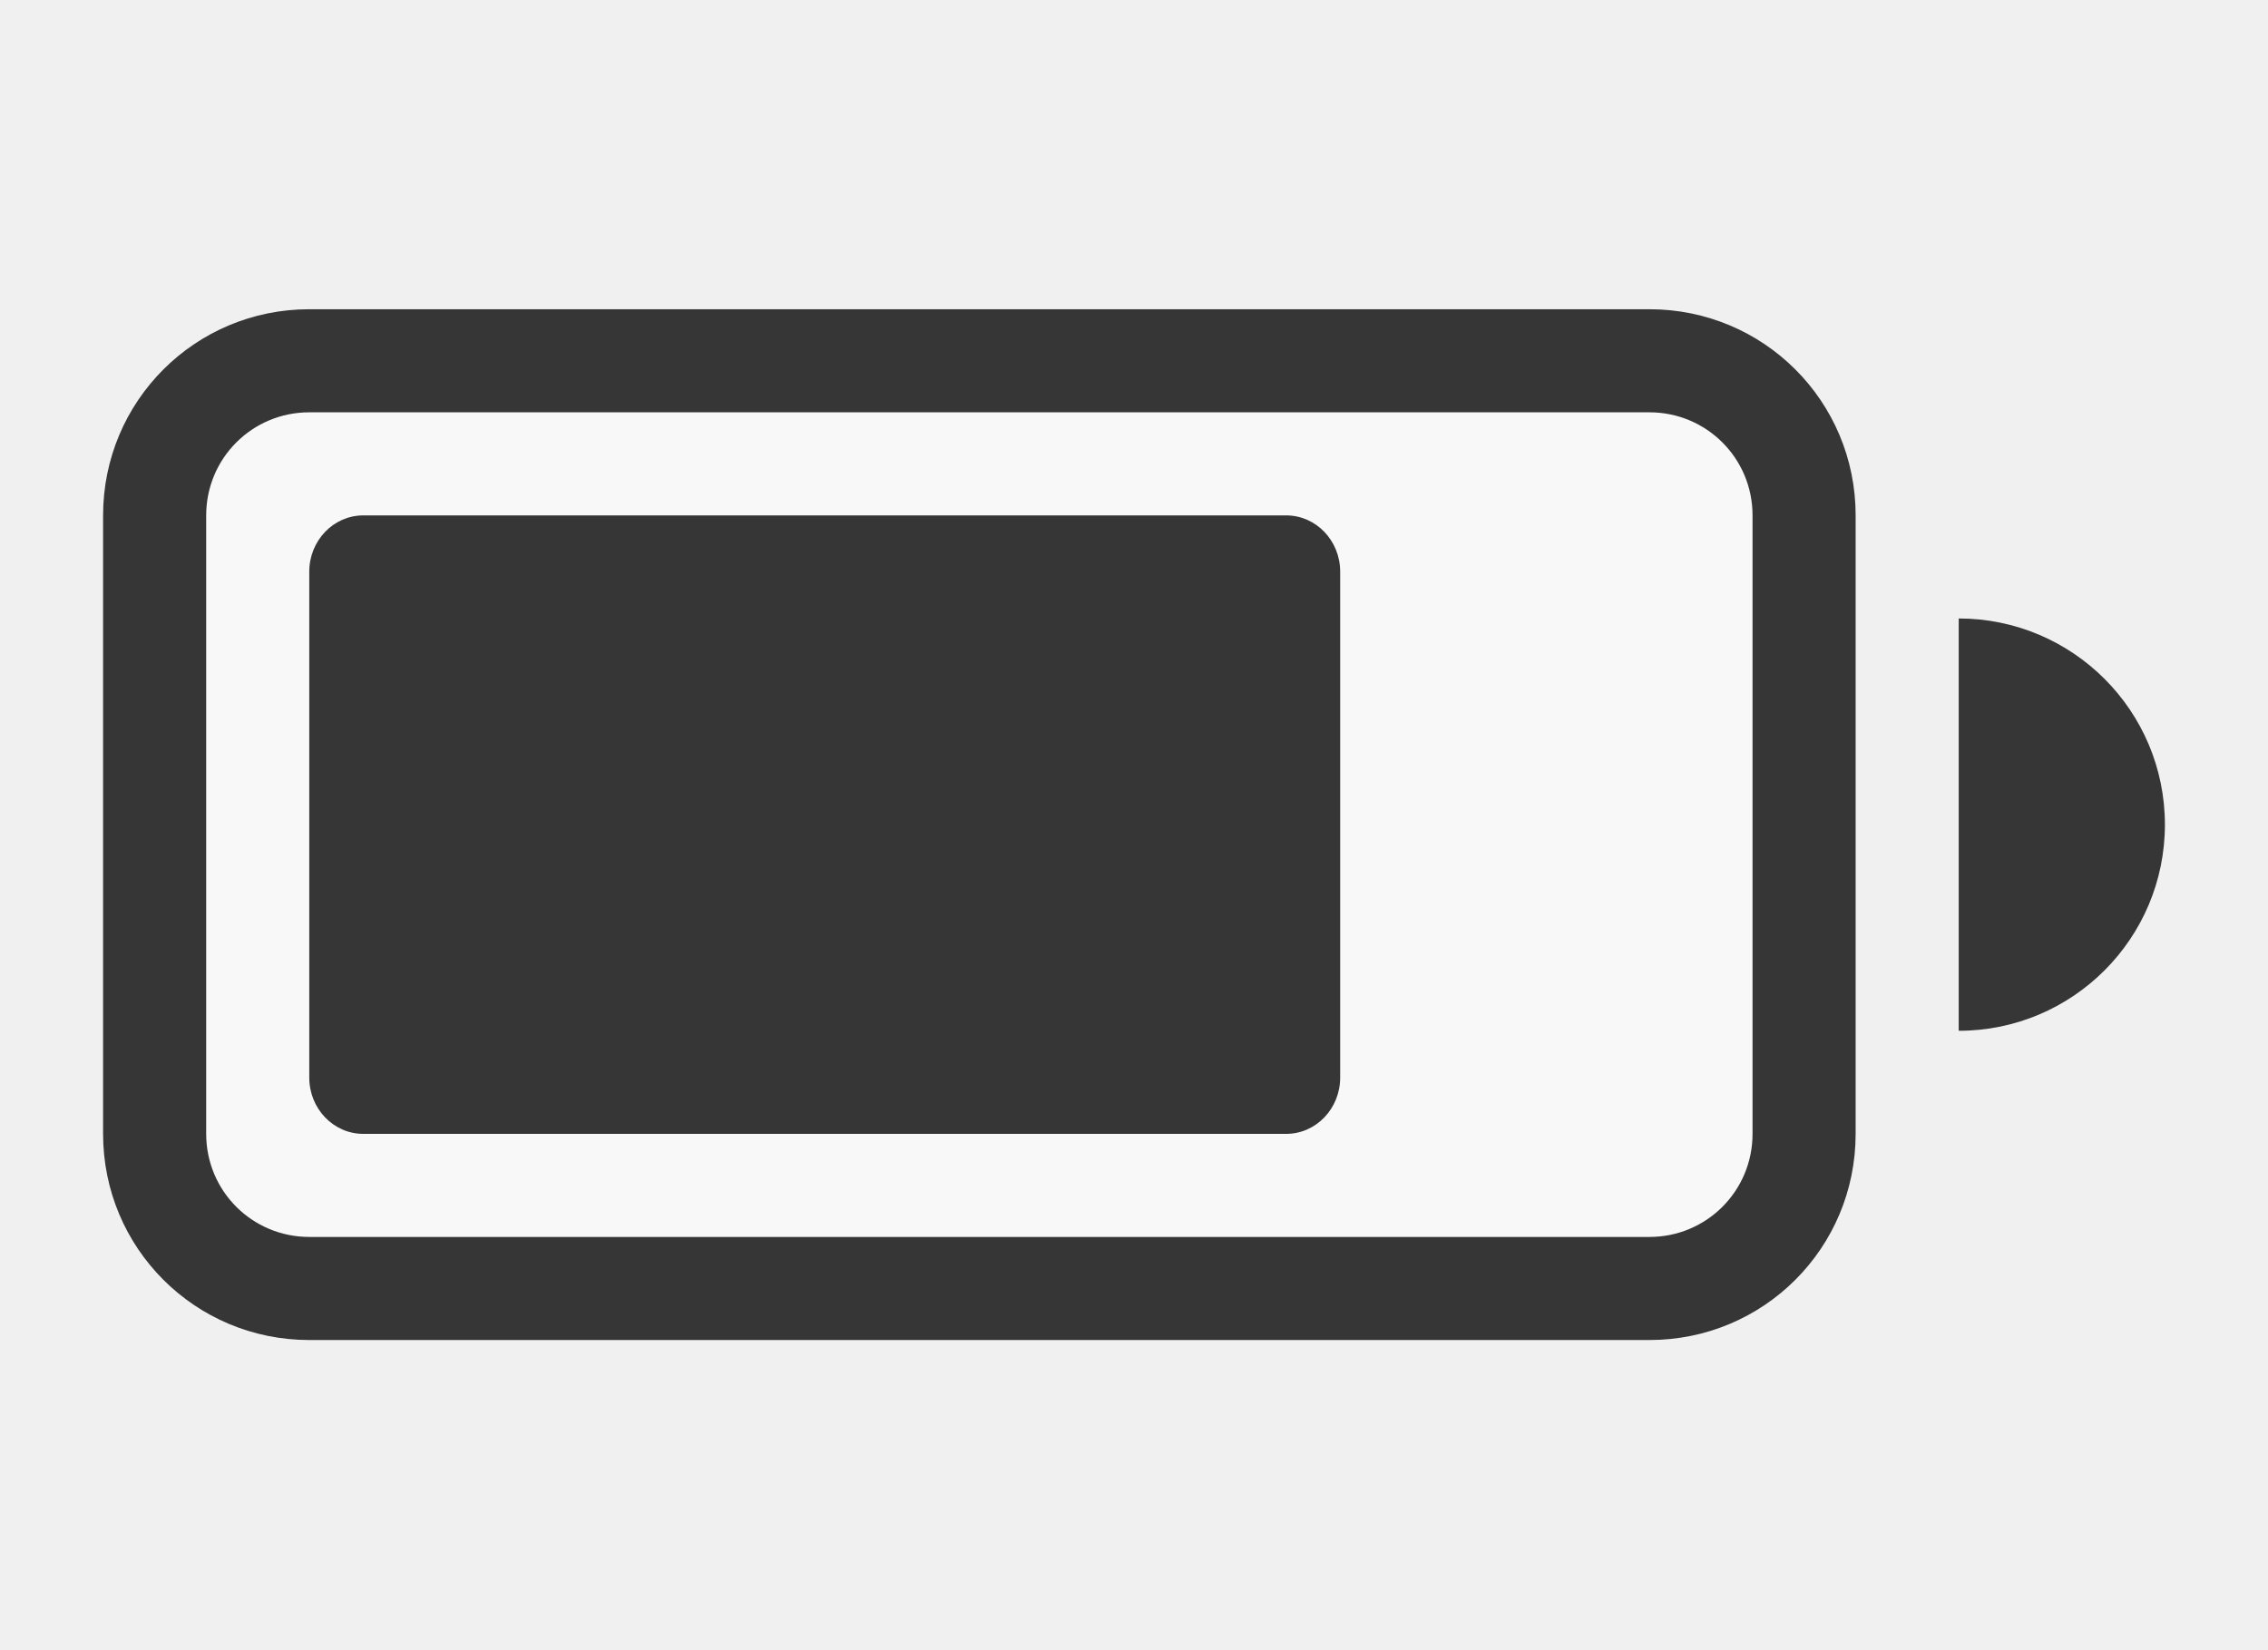
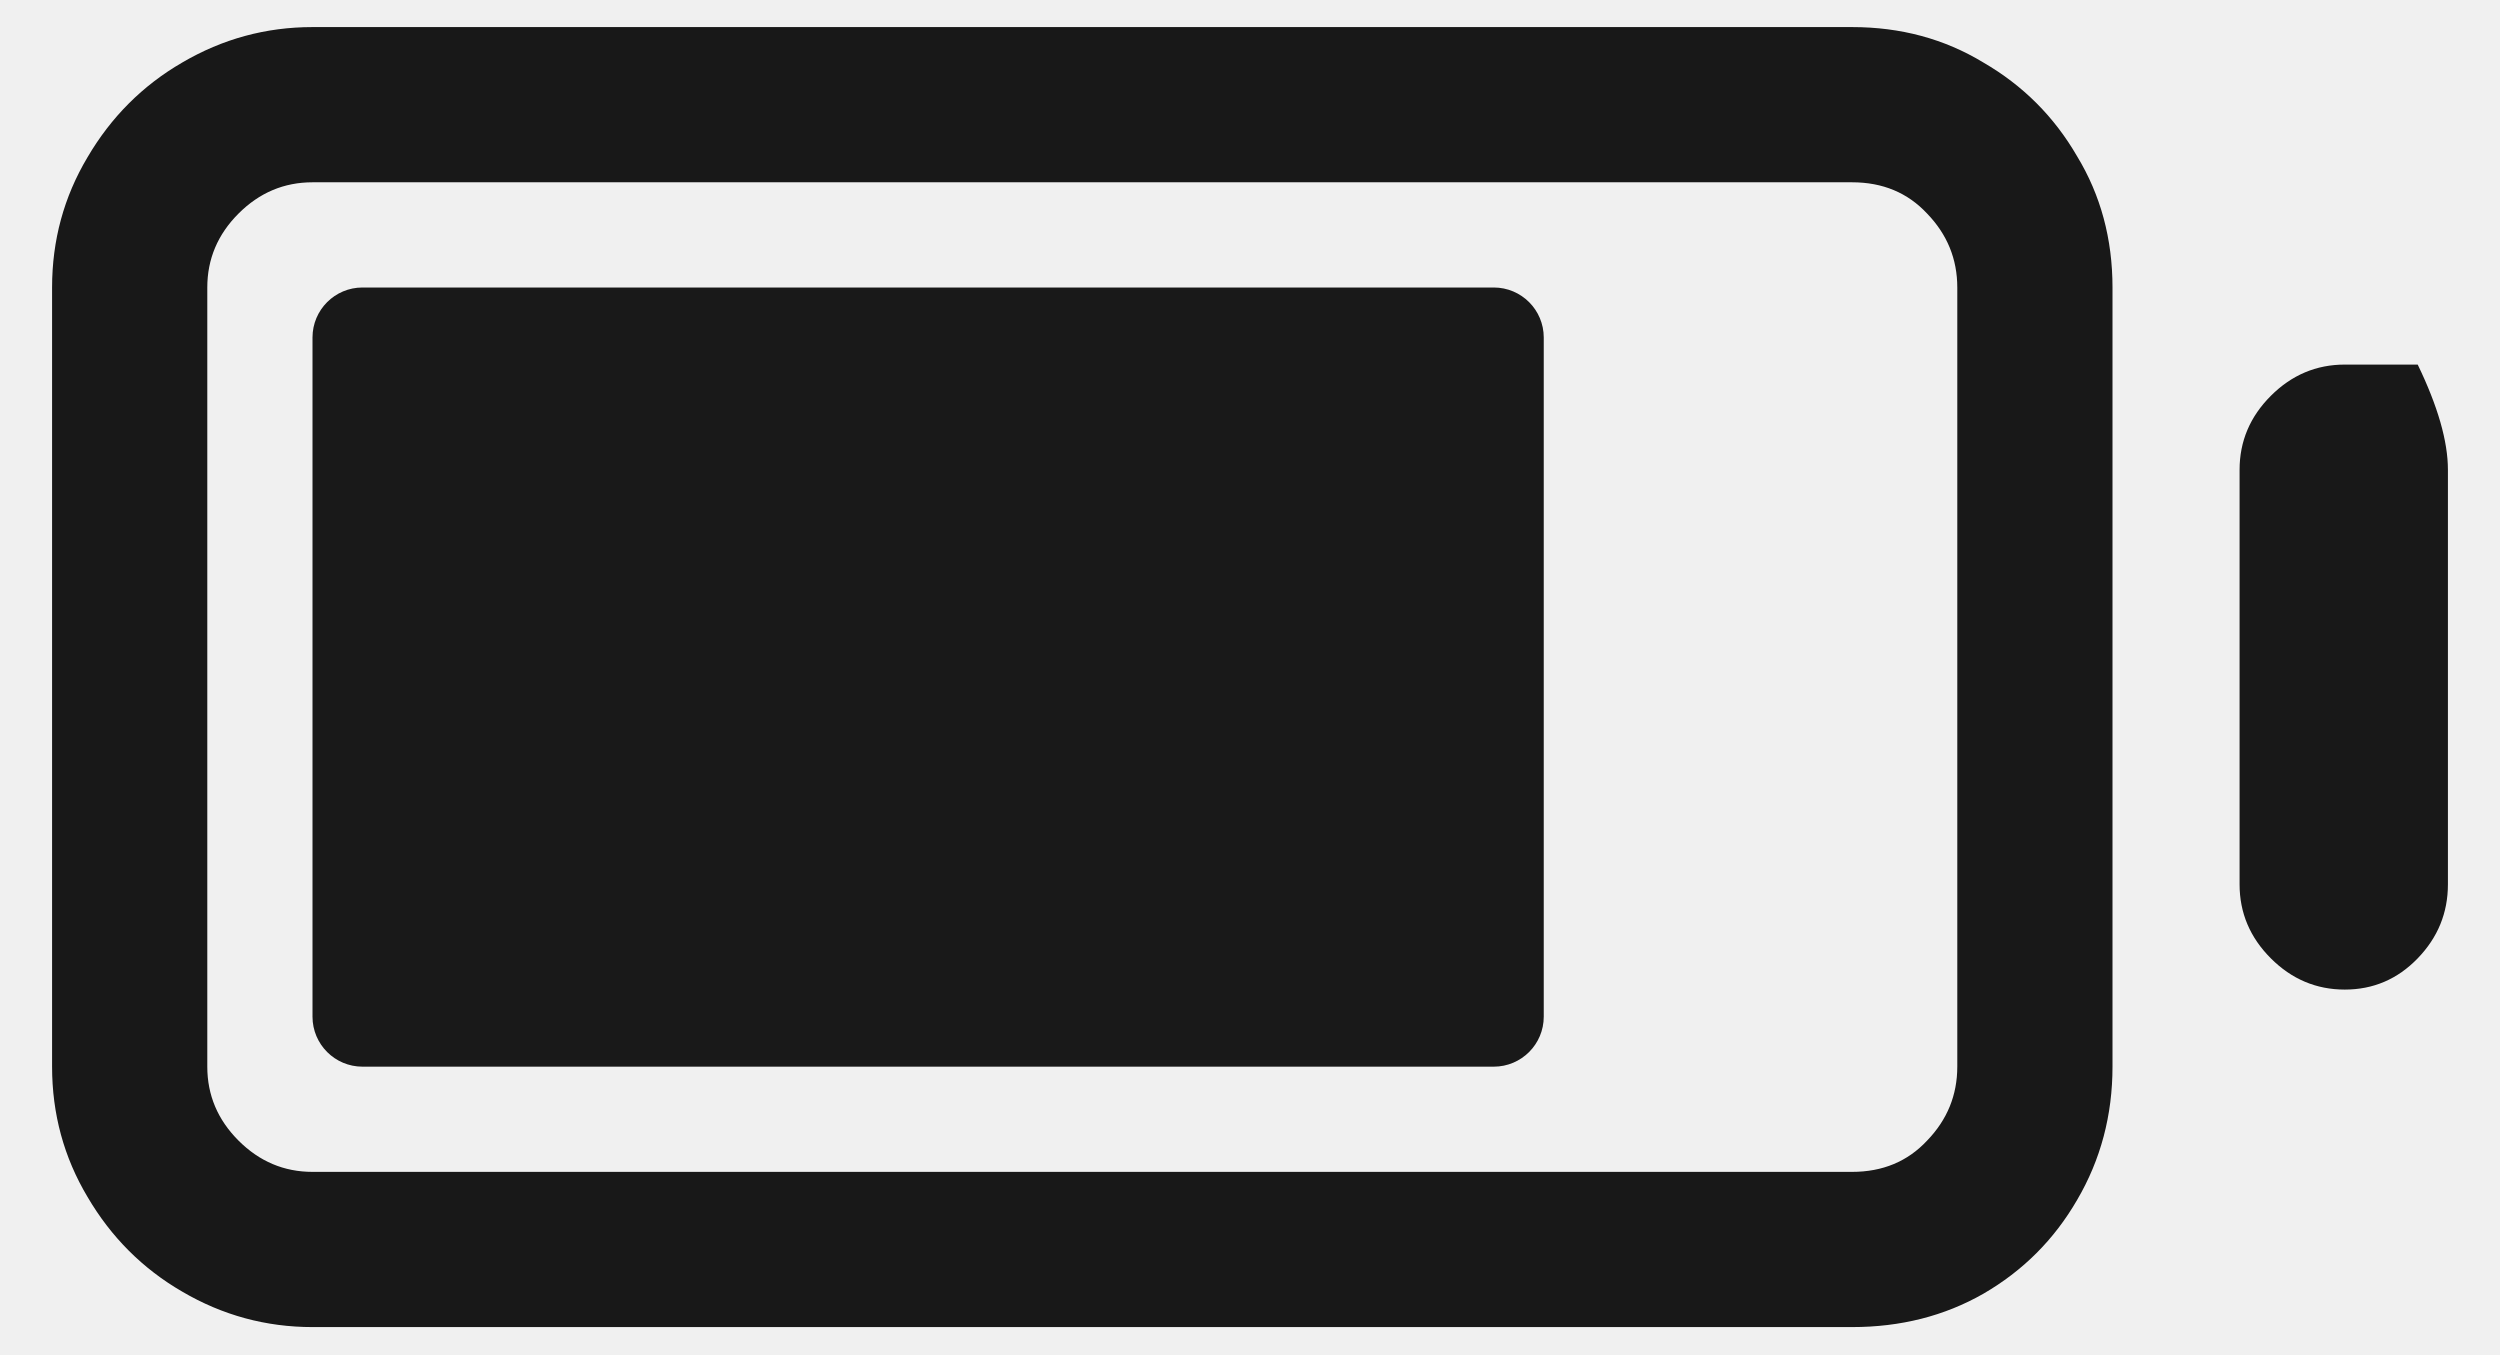
- <svg xmlns="http://www.w3.org/2000/svg" width="22" height="16" enable-background="new" version="1.1" id="svg12">
-   <defs id="defs16" />
-   <rect style="opacity:0.5;fill:#ffffff;fill-opacity:1;stroke-width:1.119" id="rect843" width="15.355" height="8.376" x="1.829" y="3.846" />
-   <g transform="translate(1)" fill="#363636" fill-rule="evenodd" id="g10">
-     <rect x="2" y="5" width="10" height="6" rx=".524" ry=".546" style="paint-order:stroke fill markers" id="rect4" />
-     <path d="m2 3c-1.108 0-2 0.892-2 2v6c0 1.108 0.892 2 2 2h13c1.108 0 2-0.892 2-2v-6c0-1.108-0.892-2-2-2zm0 1h13c0.554 0 1 0.446 1 1v6c0 0.554-0.446 1-1 1h-13c-0.554 0-1-0.446-1-1v-6c0-0.554 0.446-1 1-1z" enable-background="new" style="paint-order:stroke fill markers" id="path6" />
-     <path d="m18 6v4a2 2 0 0 0 2-2 2 2 0 0 0-2-2z" enable-background="new" style="paint-order:stroke fill markers" id="path8" />
+ <svg xmlns="http://www.w3.org/2000/svg" width="24" height="13" viewBox="0 5.5 24 13">
+   <g>
+     <path d="M3 5.76Q2.33 5.76 1.75 6.1Q1.18 6.43 0.84 7.01Q0.5 7.58 0.5 8.26L0.5 15.74Q0.5 16.42 0.84 16.99Q1.18 17.57 1.75 17.9Q2.33 18.24 3 18.24L17.78 18.24Q18.48 18.24 19.04 17.92Q19.61 17.59 19.94 17.02Q20.28 16.44 20.28 15.74L20.28 8.26Q20.28 7.56 19.94 7Q19.61 6.43 19.04 6.1Q18.48 5.76 17.78 5.76L3 5.76ZM18.79 15.74Q18.79 16.15 18.5 16.45Q18.22 16.75 17.78 16.75L3 16.75Q2.59 16.75 2.29 16.45Q1.99 16.15 1.99 15.74L1.99 8.26Q1.99 7.85 2.29 7.55Q2.59 7.25 3 7.25L17.78 7.25Q18.22 7.25 18.5 7.55Q18.79 7.85 18.79 8.26L18.79 15.74ZM22.51 9Q22.1 9 21.8 9.3Q21.5 9.6 21.5 10.01L21.5 13.99Q21.5 14.4 21.8 14.7Q22.1 15 22.51 15Q22.92 15 23.21 14.7Q23.5 14.4 23.5 13.99L23.5 10.01Q23.5 9.6 23.21 9 22.51 9Z" fill="rgba(0,0,0,0.902)" />
+   </g>
+   <g>
+     <rect x="3.0" y="8.26" width="11.82" height="7.48" rx="0.48" ry="0.48" fill="rgba(25,25,25,1)" />
  </g>
</svg>
